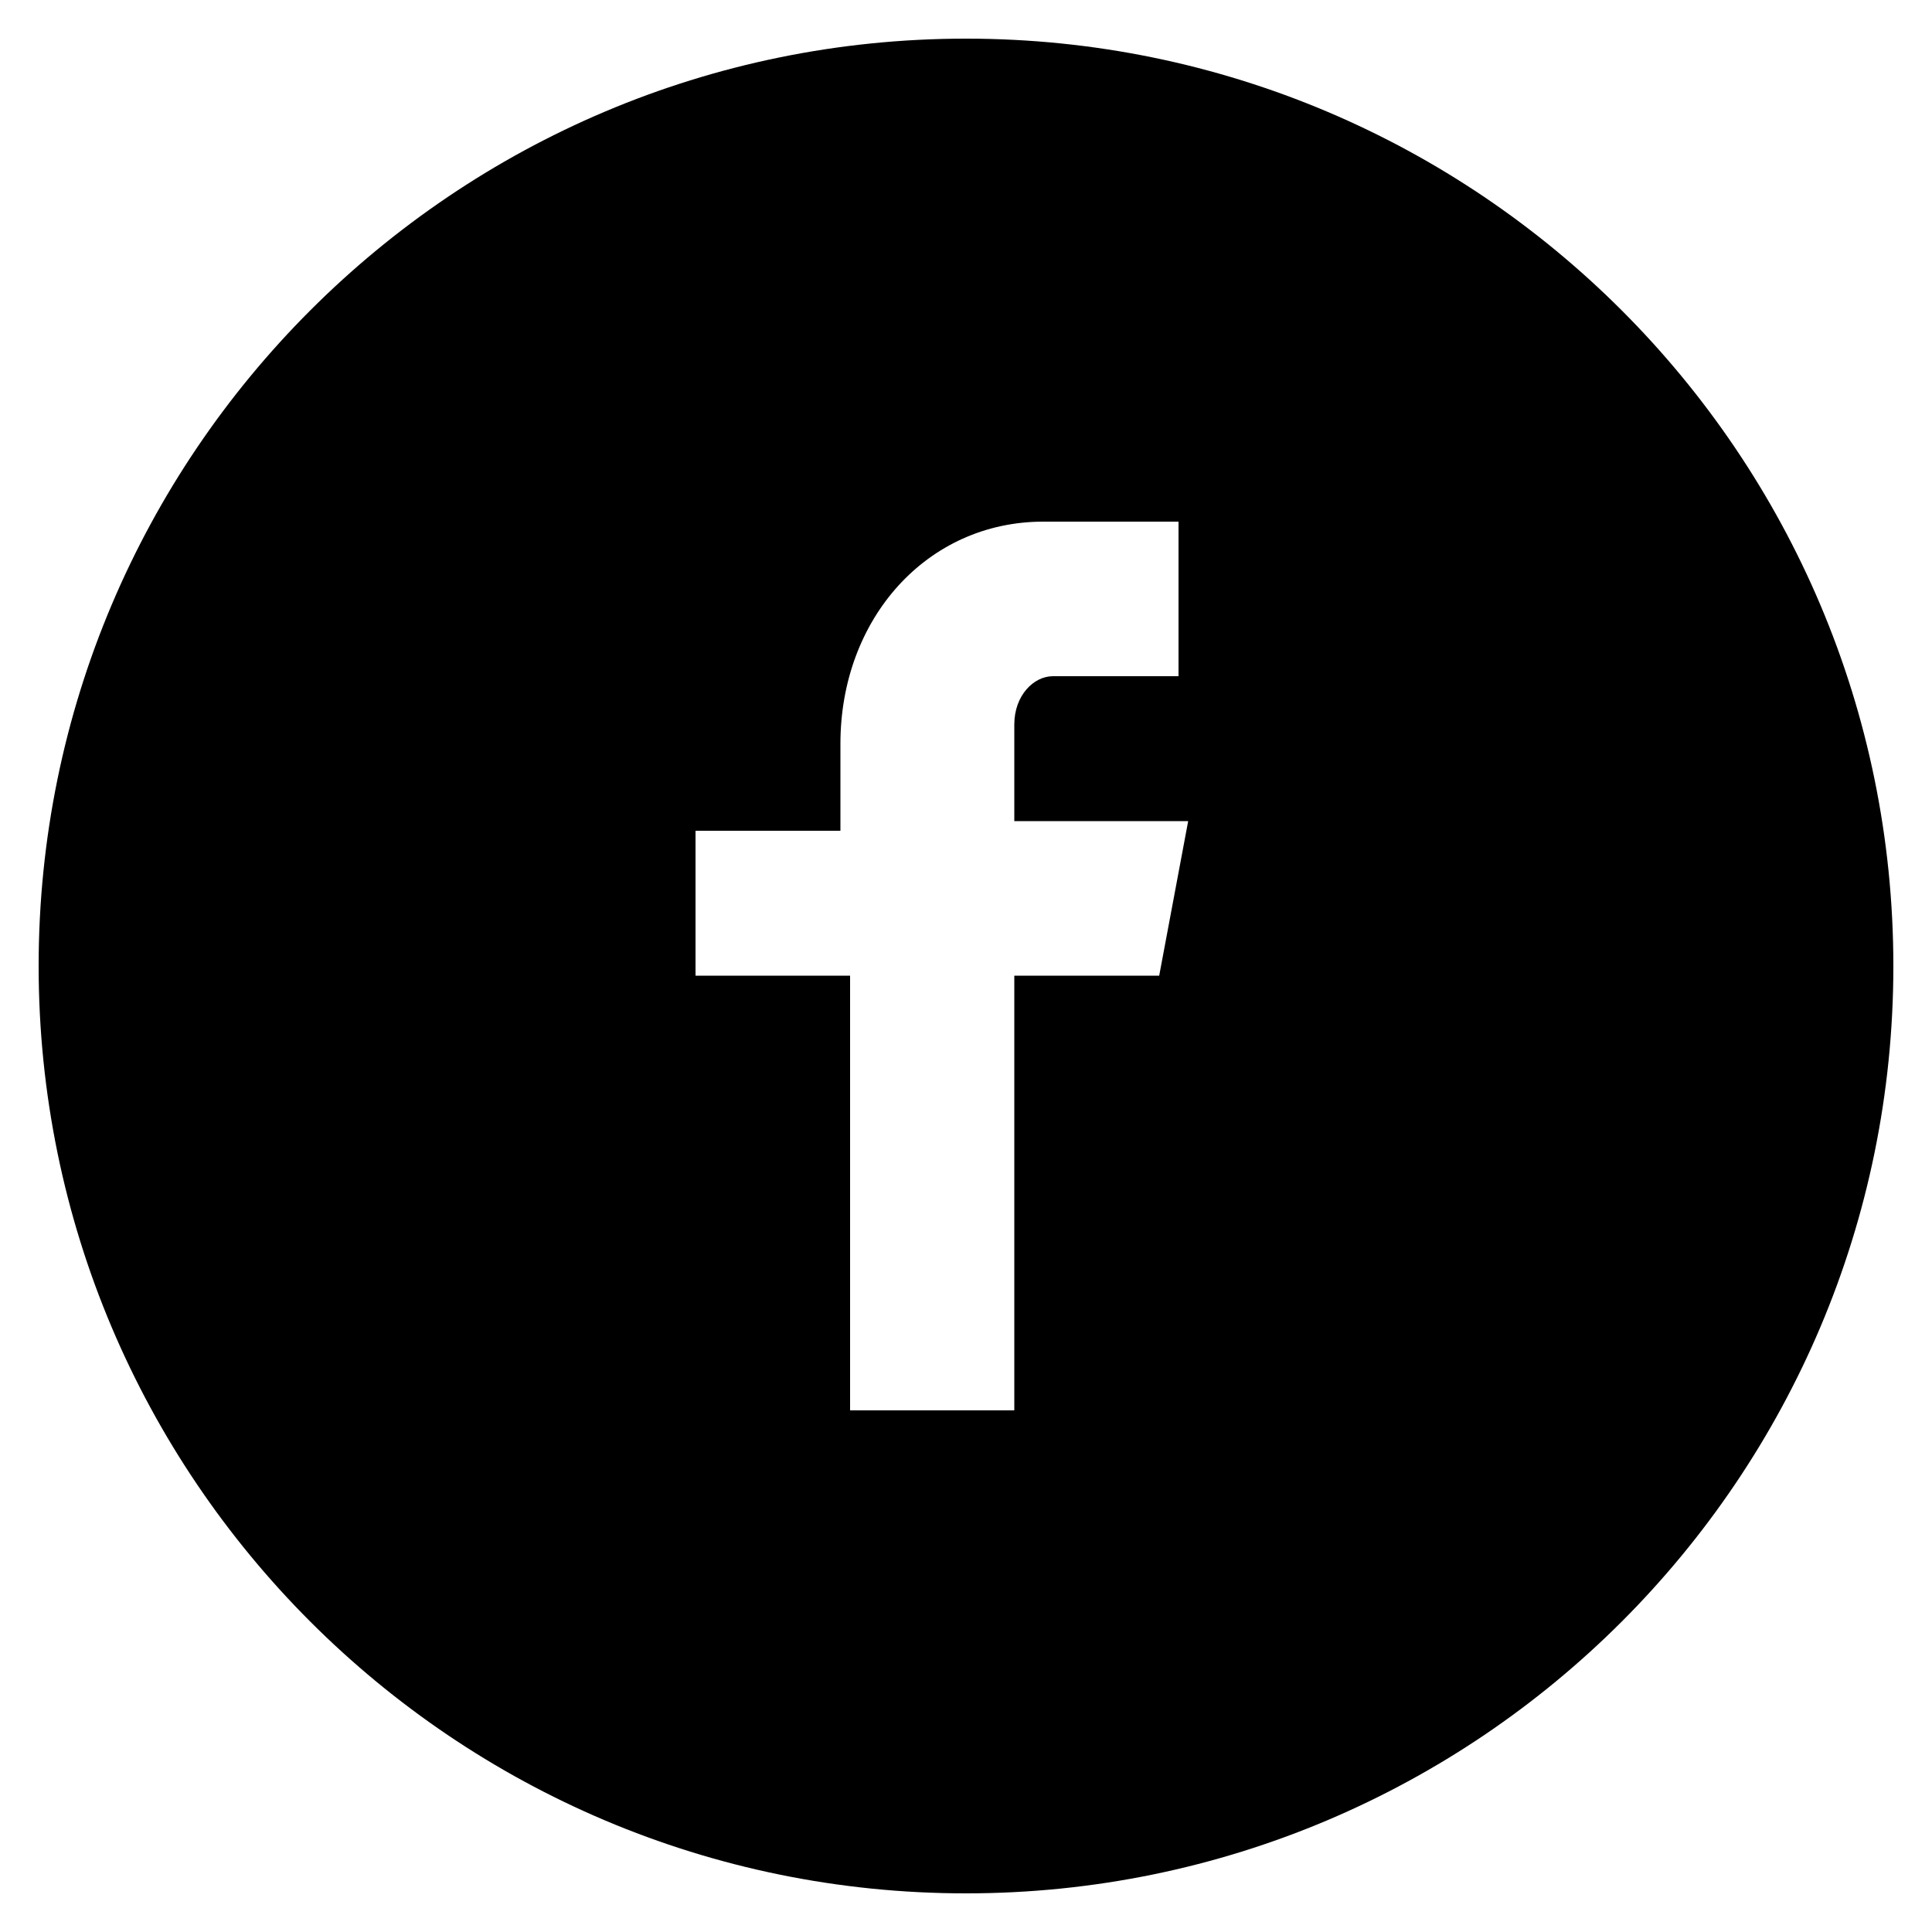
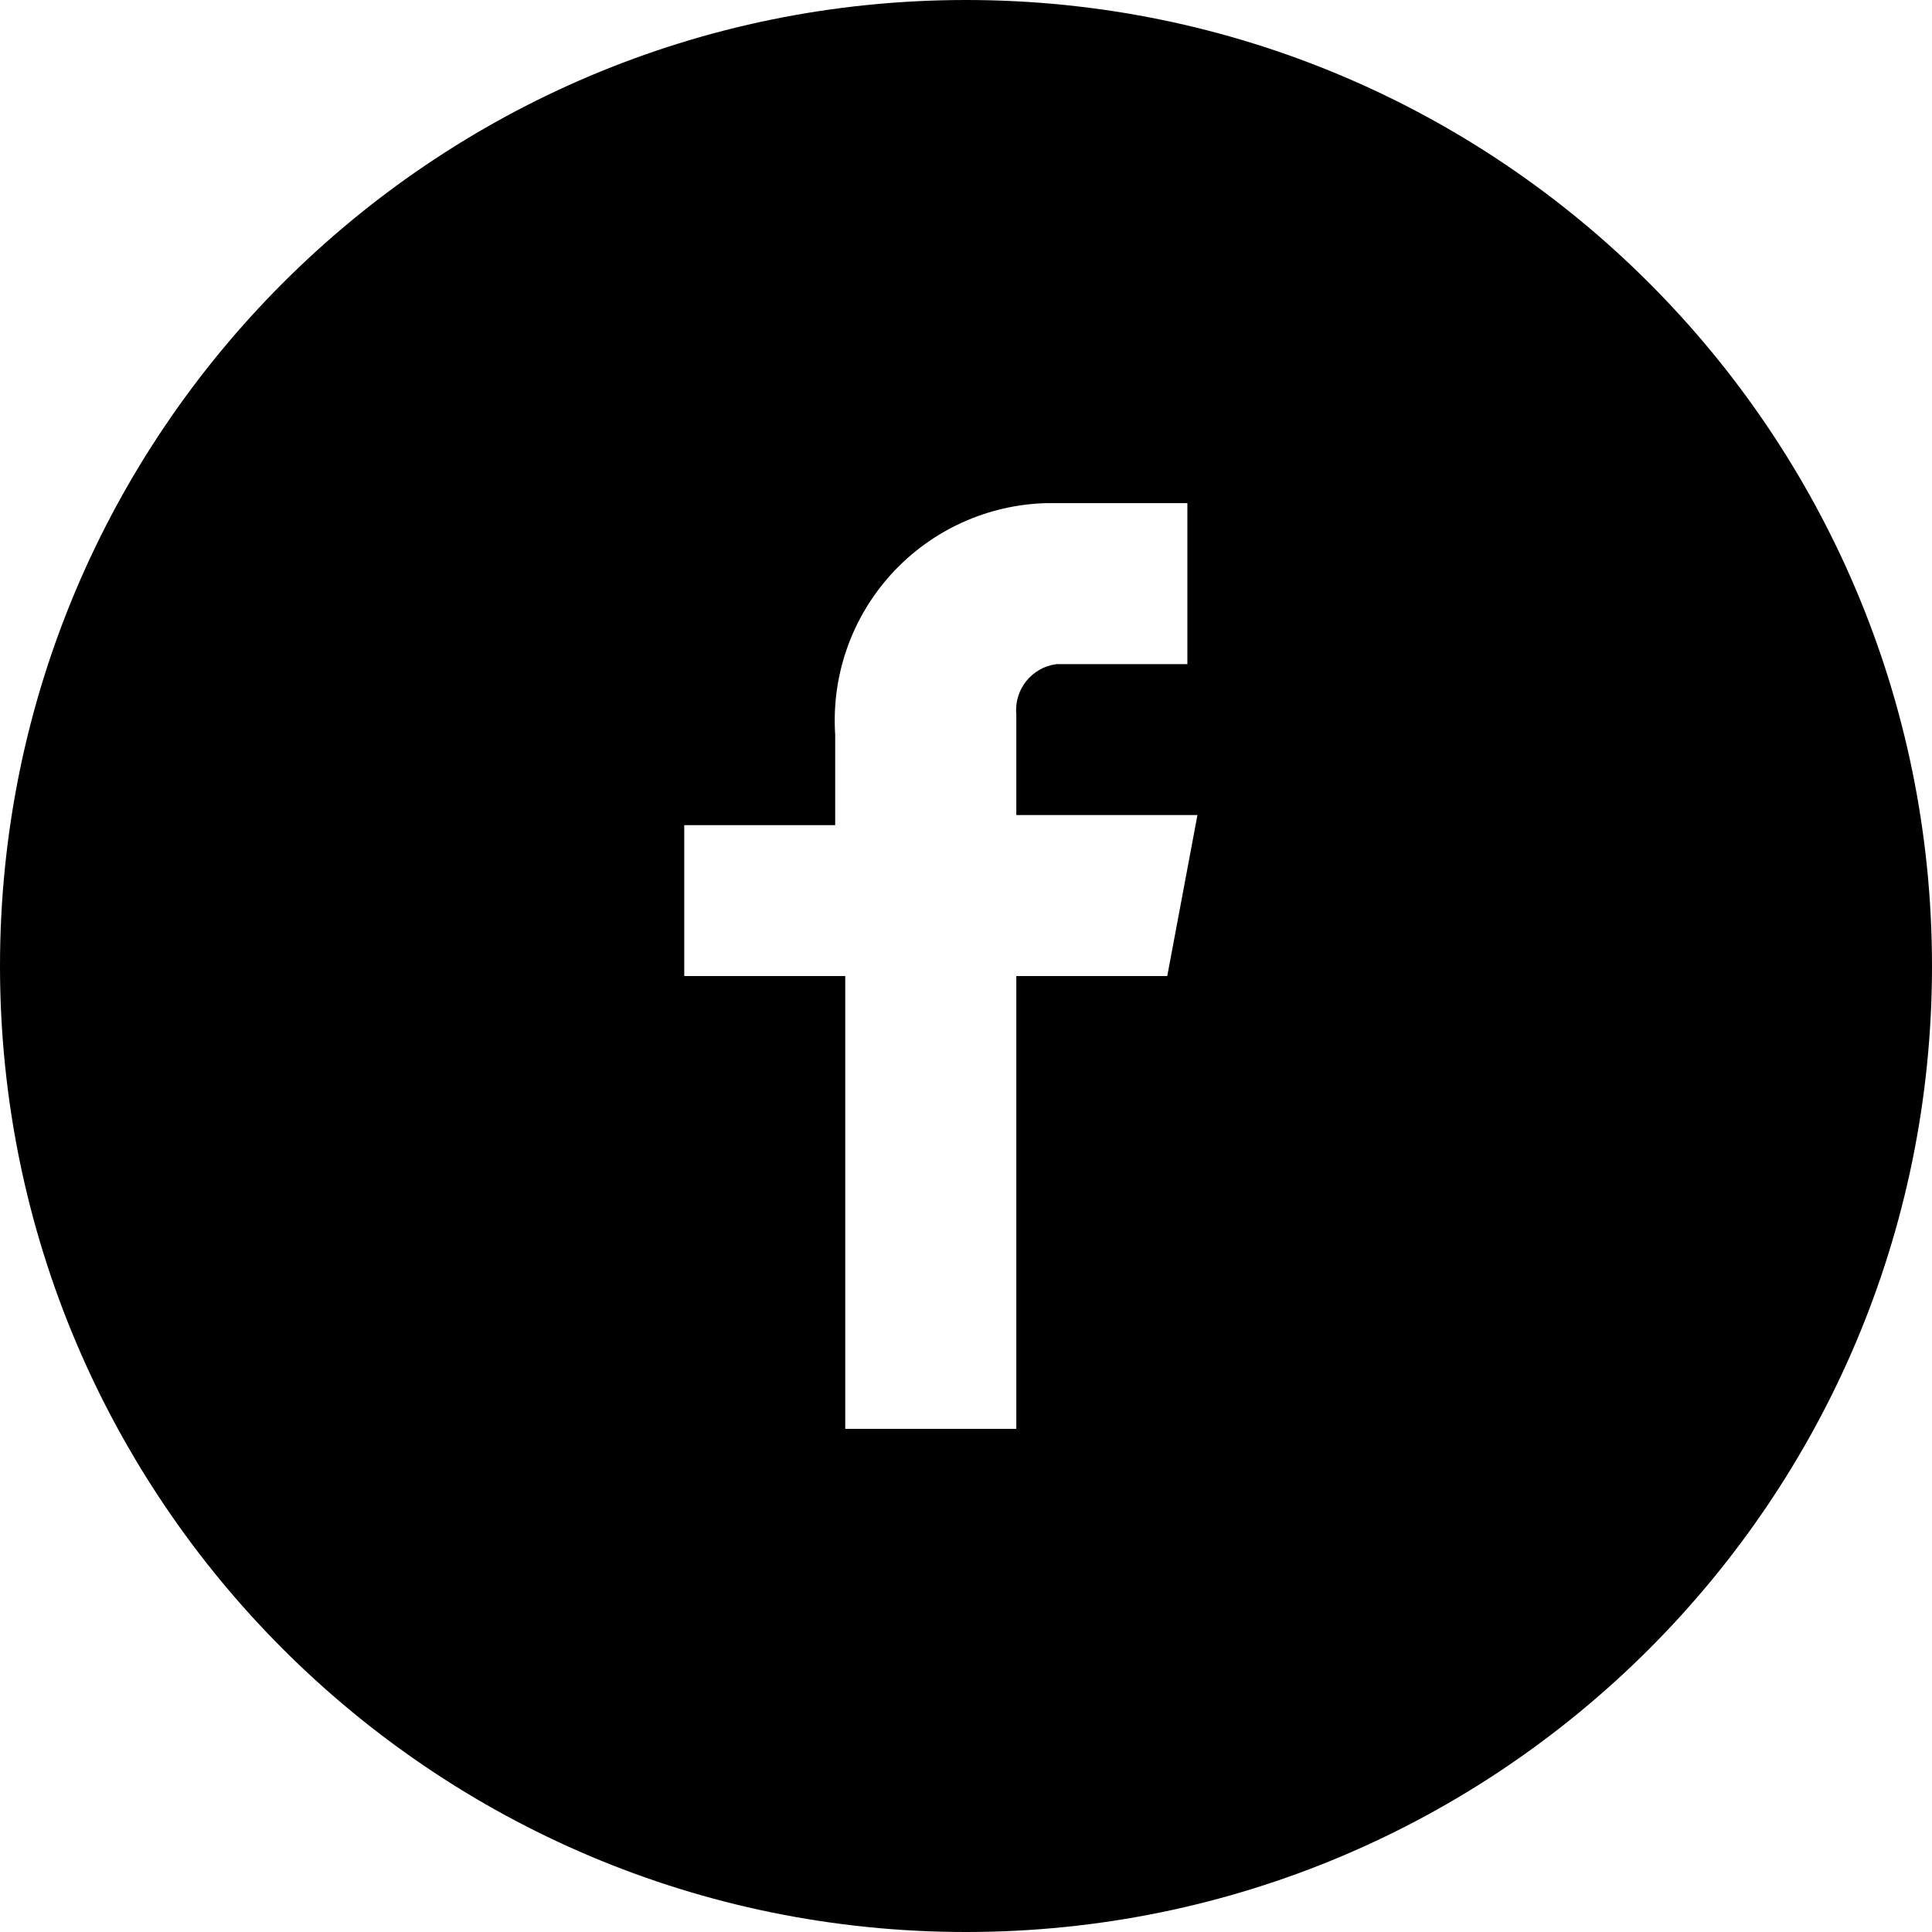
- <svg xmlns="http://www.w3.org/2000/svg" version="1.1" id="Facebook_w_x2F__circle" x="0px" y="0px" viewBox="0 0 20 20" style="enable-background:new 0 0 20 20;" xml:space="preserve">
-   <path d="M10,0.4c-5.3,0-9.6,4.3-9.6,9.6s4.3,9.6,9.6,9.6s9.6-4.3,9.6-9.6S15.3,0.4,10,0.4z M12.3,7h-1.4c-0.2,0-0.4,0.2-0.4,0.5v1  h1.8L12,10.1h-1.5v4.5H8.8v-4.5H7.2V8.6h1.5V7.7c0-1.3,0.9-2.3,2.1-2.3h1.4V7z" />
+ <svg xmlns="http://www.w3.org/2000/svg" id="Facebook_w_circle" data-name="Facebook w/ circle" viewBox="0 0 19.2 19.2">
+   <path d="M10,.4A9.6,9.6,0,1,0,19.6,10,9.6,9.6,0,0,0,10,.4ZM12.3,7H10.9a.46.46,0,0,0-.4.5v1h1.8L12,10.1H10.5v4.5H8.8V10.1H7.2V8.6H8.7V7.7a2.16,2.16,0,0,1,2.1-2.3h1.4V7Z" transform="translate(-0.4 -0.4)" />
</svg>
